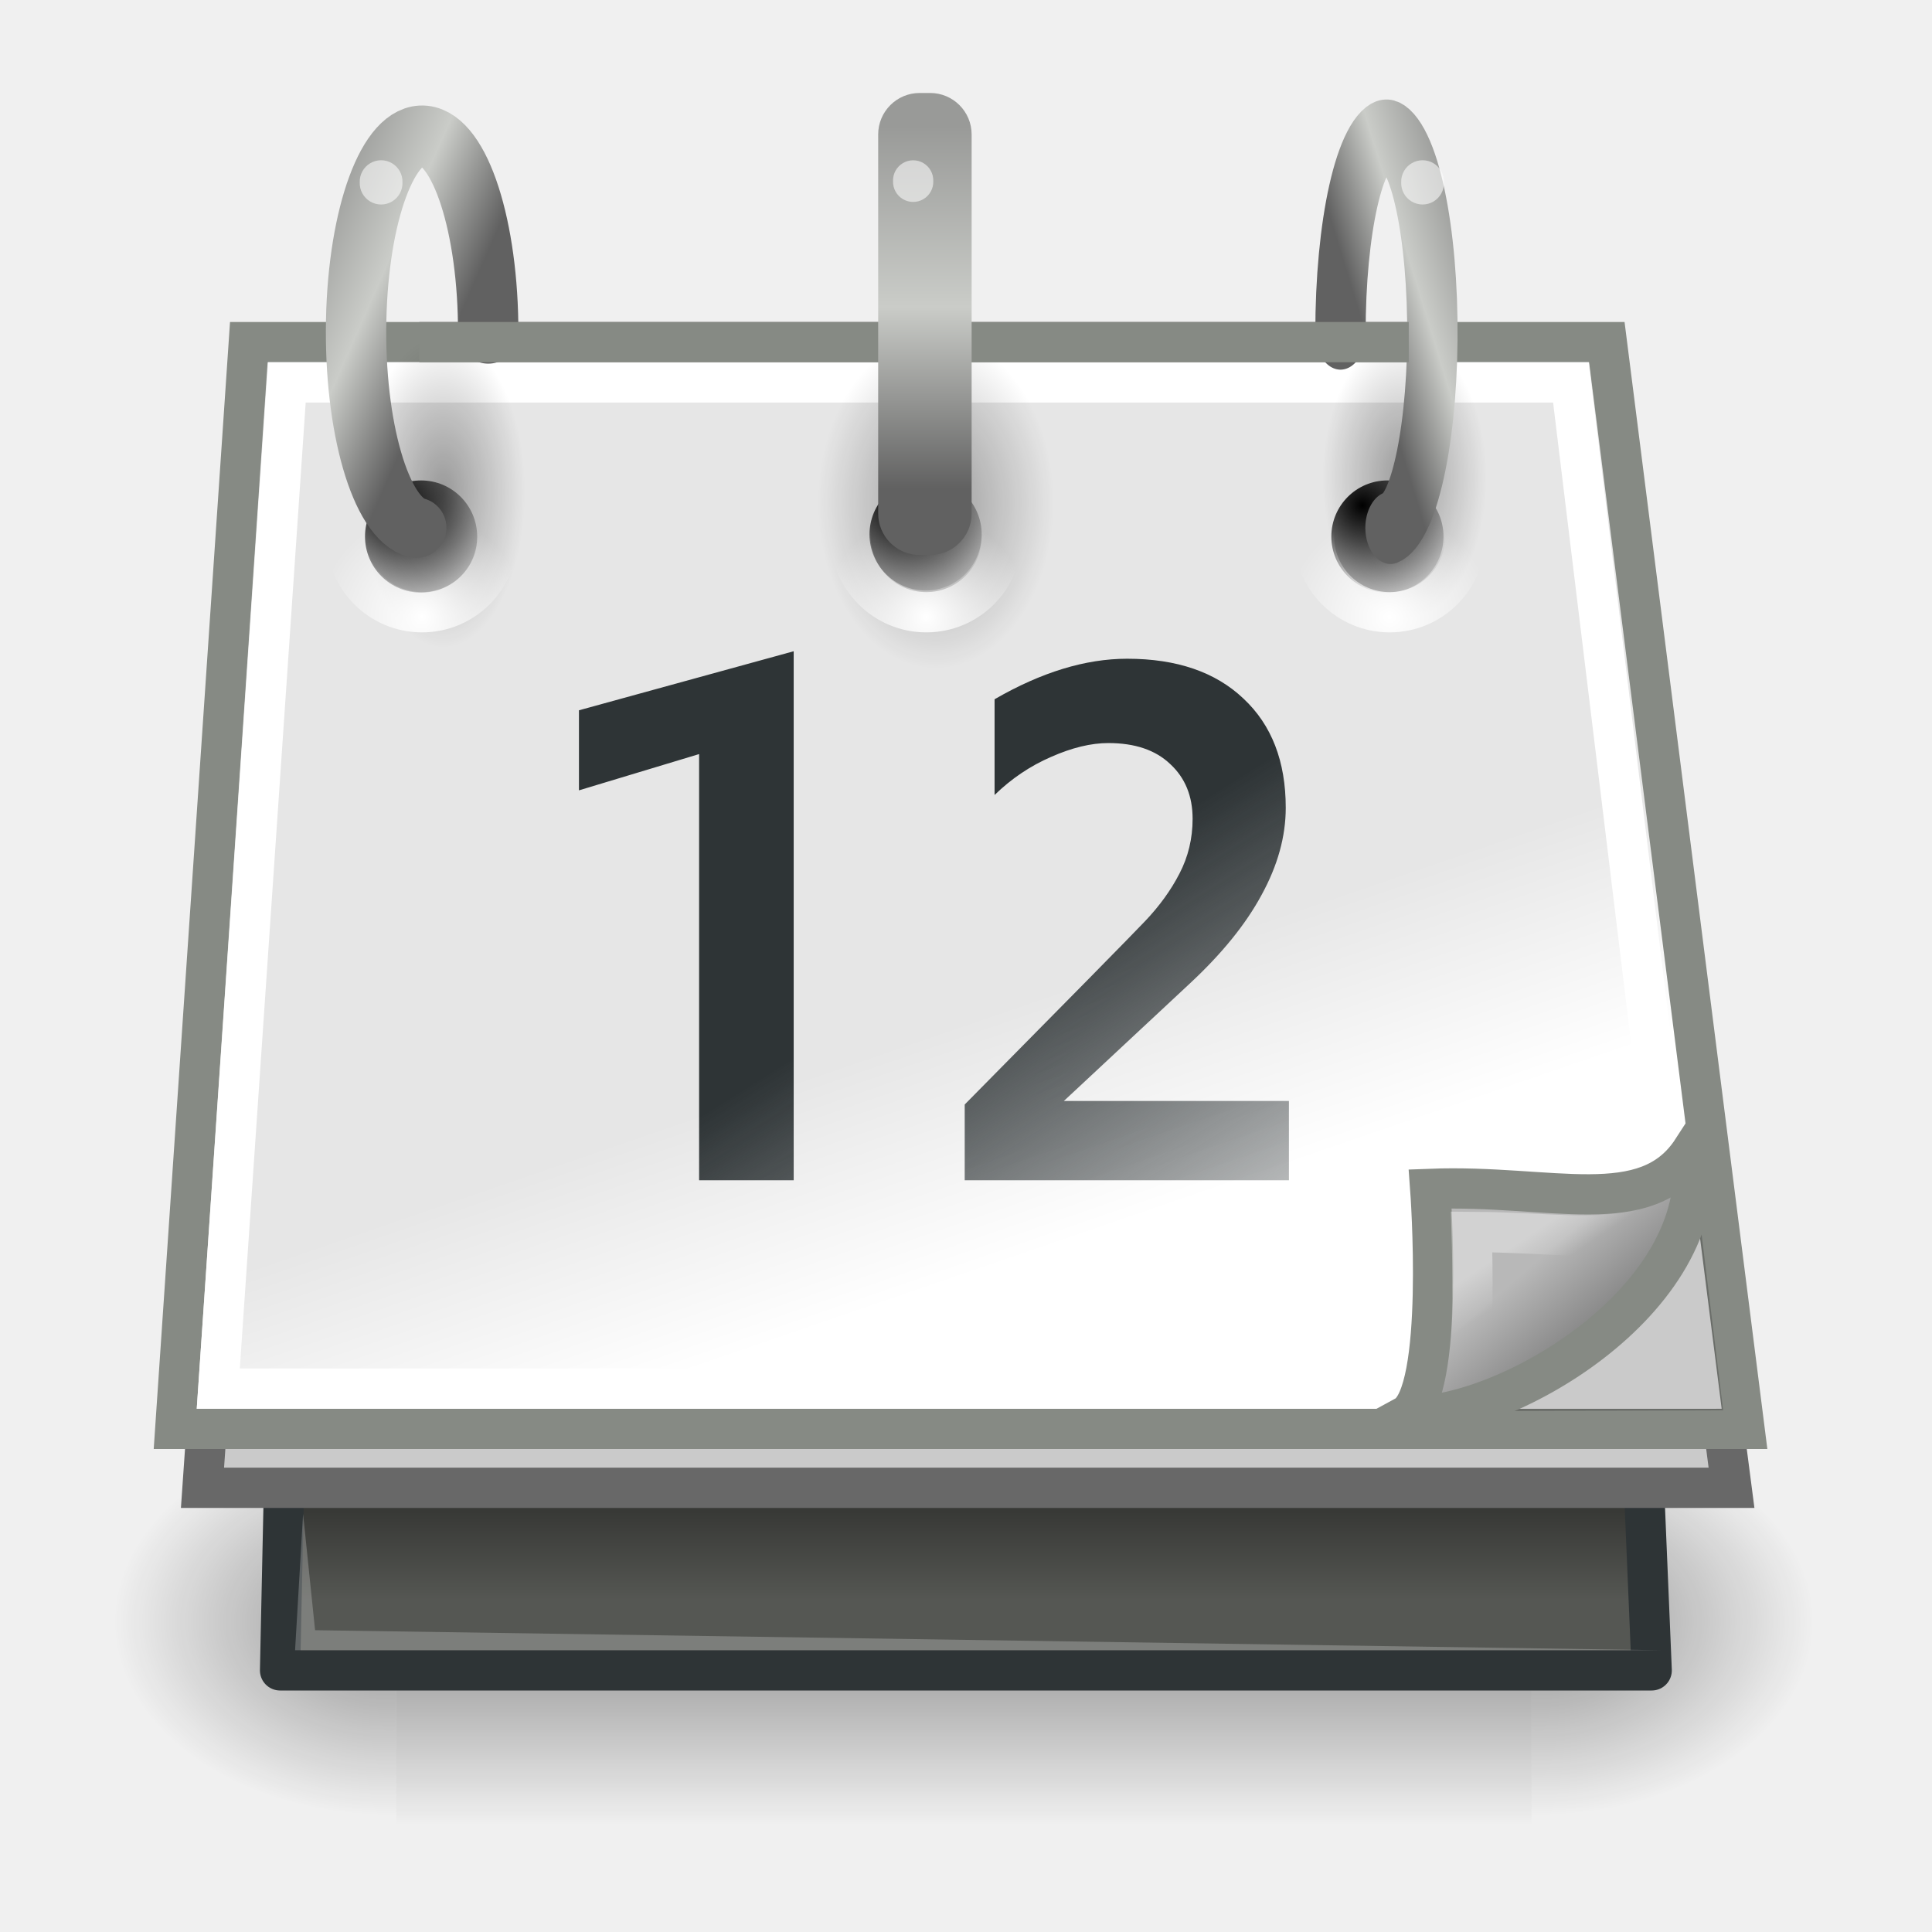
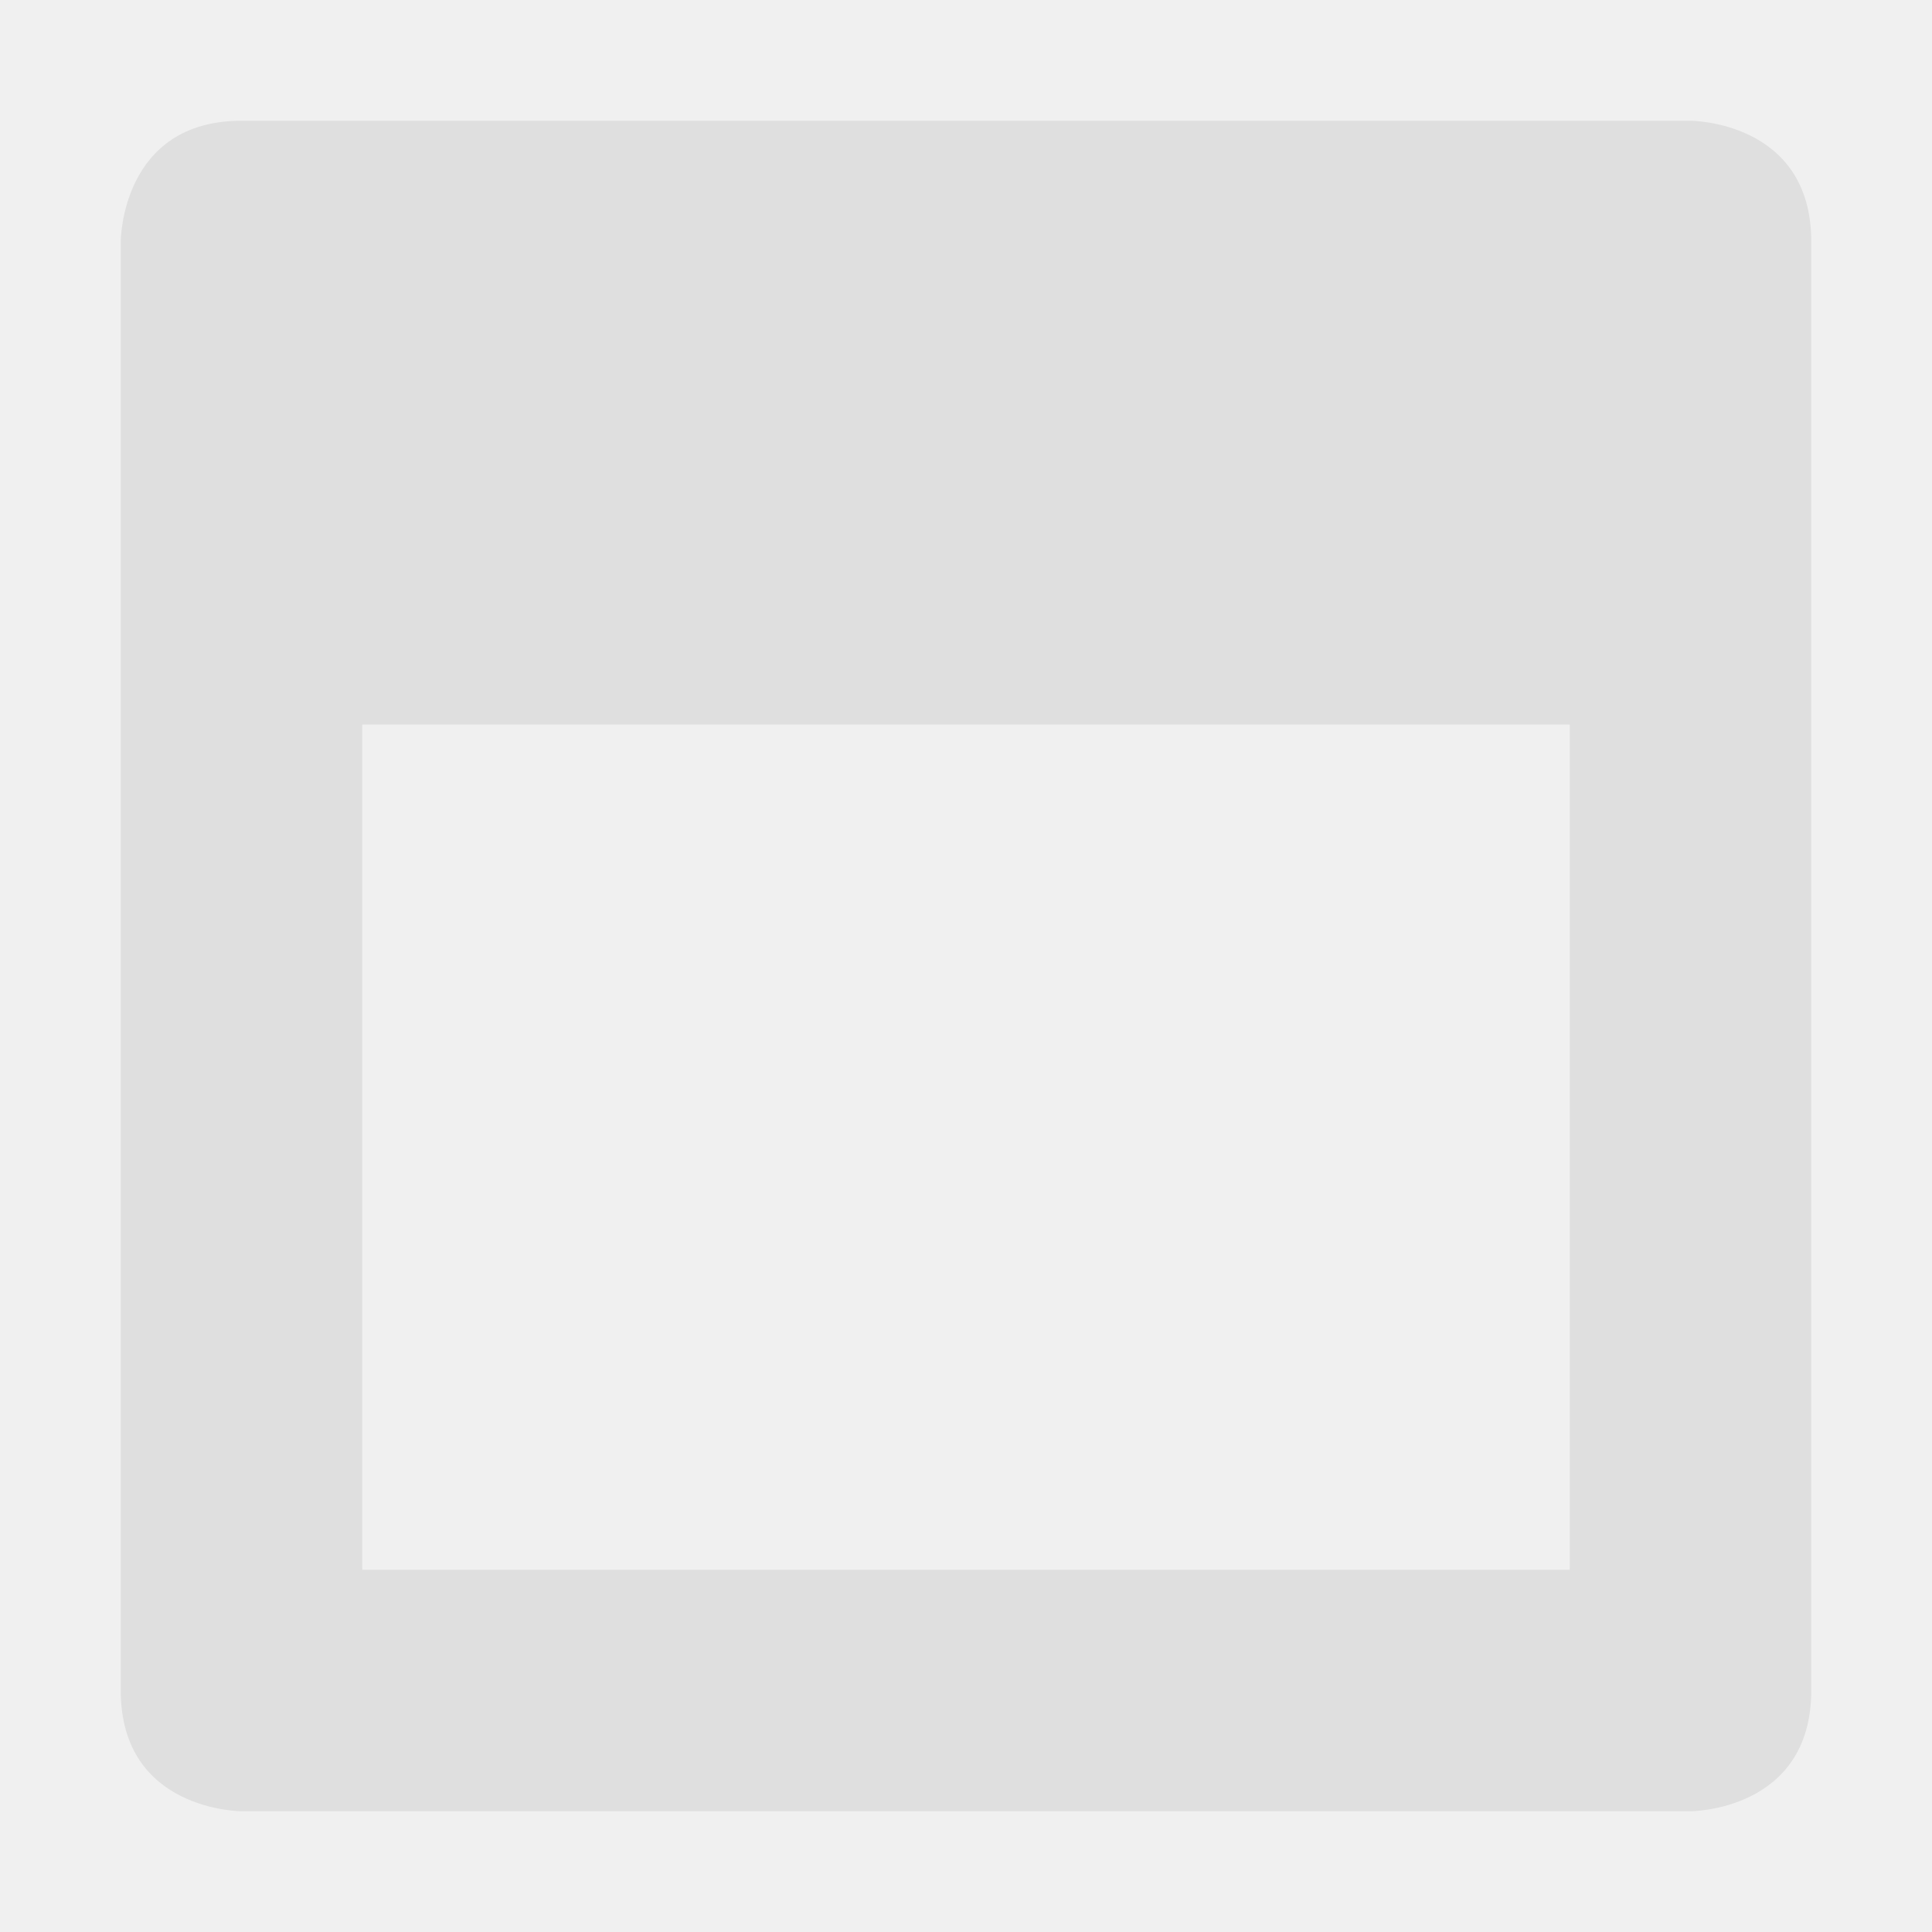
- <svg xmlns="http://www.w3.org/2000/svg" xmlns:xlink="http://www.w3.org/1999/xlink" width="48px" height="48px" id="svg11300">
-   <defs id="defs3">
-     <radialGradient xlink:href="#linearGradient5060" id="radialGradient6719" gradientUnits="userSpaceOnUse" gradientTransform="matrix(-2.774389,0,0,1.969706,112.7623,-872.8854)" cx="605.714" cy="486.648" fx="605.714" fy="486.648" r="117.143" />
-     <linearGradient id="linearGradient5060">
-       <stop style="stop-color:black;stop-opacity:1;" offset="0" id="stop5062" />
-       <stop style="stop-color:black;stop-opacity:0;" offset="1" id="stop5064" />
-     </linearGradient>
-     <radialGradient xlink:href="#linearGradient5060" id="radialGradient6717" gradientUnits="userSpaceOnUse" gradientTransform="matrix(2.774389,0,0,1.969706,-1891.633,-872.8854)" cx="605.714" cy="486.648" fx="605.714" fy="486.648" r="117.143" />
-     <linearGradient id="linearGradient5048">
-       <stop style="stop-color:black;stop-opacity:0;" offset="0" id="stop5050" />
-       <stop id="stop5056" offset="0.5" style="stop-color:black;stop-opacity:1;" />
-       <stop style="stop-color:black;stop-opacity:0;" offset="1" id="stop5052" />
-     </linearGradient>
-     <linearGradient xlink:href="#linearGradient5048" id="linearGradient6715" gradientUnits="userSpaceOnUse" gradientTransform="matrix(2.774389,0,0,1.969706,-1892.179,-872.8854)" x1="302.857" y1="366.648" x2="302.857" y2="609.505" />
-     <linearGradient id="linearGradient4604">
-       <stop style="stop-color:#383936;stop-opacity:1;" offset="0" id="stop4606" />
-       <stop style="stop-color:#555753;stop-opacity:1;" offset="1" id="stop4608" />
-     </linearGradient>
-     <linearGradient id="linearGradient6105">
-       <stop style="stop-color:#ffffff;stop-opacity:1;" offset="0" id="stop6107" />
-       <stop style="stop-color:#ffffff;stop-opacity:0;" offset="1" id="stop6109" />
-     </linearGradient>
-     <linearGradient id="linearGradient6087">
-       <stop style="stop-color:#2e3436;stop-opacity:1;" offset="0" id="stop6089" />
-       <stop style="stop-color:#2e3436;stop-opacity:0;" offset="1" id="stop6091" />
-     </linearGradient>
-     <linearGradient id="linearGradient2224">
-       <stop style="stop-color:#7c7c7c;stop-opacity:1;" offset="0" id="stop2226" />
-       <stop style="stop-color:#b8b8b8;stop-opacity:1;" offset="1" id="stop2228" />
-     </linearGradient>
-     <linearGradient xlink:href="#linearGradient2224" id="linearGradient6055" gradientUnits="userSpaceOnUse" gradientTransform="matrix(0.734574,0,0,0.73094,13.14657,3.97815)" x1="35.997" y1="40.458" x2="33.665" y2="37.771" />
-     <linearGradient id="linearGradient2251">
-       <stop style="stop-color:#ffffff;stop-opacity:1;" offset="0" id="stop2253" />
-       <stop style="stop-color:#ffffff;stop-opacity:0;" offset="1" id="stop2255" />
-     </linearGradient>
-     <linearGradient xlink:href="#linearGradient2251" id="linearGradient6052" gradientUnits="userSpaceOnUse" gradientTransform="matrix(0.734574,0,0,0.73094,13.35394,3.76021)" x1="33.396" y1="36.921" x2="34.17" y2="38.07" />
-     <linearGradient id="linearGradient4776">
-       <stop style="stop-color:#000000;stop-opacity:1;" offset="0" id="stop4778" />
-       <stop style="stop-color:#000000;stop-opacity:0;" offset="1" id="stop4780" />
-     </linearGradient>
-     <linearGradient id="linearGradient4754">
-       <stop id="stop4756" offset="0" style="stop-color:#d3d7cf;stop-opacity:1" />
-       <stop id="stop4758" offset="1" style="stop-color:#888a85;stop-opacity:0" />
-     </linearGradient>
-     <linearGradient id="linearGradient4748">
-       <stop style="stop-color:#999a98;stop-opacity:1;" offset="0" id="stop4750" />
-       <stop id="stop4760" offset="0.5" style="stop-color:#caccc8;stop-opacity:1;" />
-       <stop style="stop-color:#616161;stop-opacity:1;" offset="1" id="stop4752" />
-     </linearGradient>
-     <linearGradient id="linearGradient4693">
-       <stop style="stop-color:#000000;stop-opacity:1;" offset="0" id="stop4695" />
-       <stop style="stop-color:#000000;stop-opacity:0;" offset="1" id="stop4697" />
-     </linearGradient>
-     <linearGradient id="linearGradient4573">
-       <stop style="stop-color:#000000;stop-opacity:1;" offset="0" id="stop4575" />
-       <stop style="stop-color:#000000;stop-opacity:0;" offset="1" id="stop4577" />
-     </linearGradient>
-     <linearGradient id="linearGradient4565">
-       <stop id="stop4567" offset="0" style="stop-color:#7f7f70;stop-opacity:1;" />
-       <stop id="stop4569" offset="1" style="stop-color:#a6a69c;stop-opacity:1;" />
-     </linearGradient>
-     <linearGradient id="linearGradient4537">
-       <stop id="stop6075" offset="0" style="stop-color:#ffffff;stop-opacity:1;" />
-       <stop id="stop6073" offset="1" style="stop-color:#e6e6e6;stop-opacity:1;" />
-     </linearGradient>
-     <linearGradient id="linearGradient11520">
-       <stop id="stop11522" offset="0" style="stop-color:#ffffff;stop-opacity:1;" />
-       <stop id="stop11524" offset="1" style="stop-color:#dcdcdc;stop-opacity:1;" />
-     </linearGradient>
-     <linearGradient id="linearGradient11508">
-       <stop id="stop11510" offset="0" style="stop-color:#000000;stop-opacity:1;" />
-       <stop id="stop11512" offset="1" style="stop-color:#000000;stop-opacity:0;" />
-     </linearGradient>
-     <linearGradient id="linearGradient11494">
-       <stop id="stop11496" offset="0" style="stop-color:#ef2929;stop-opacity:1;" />
-       <stop id="stop11498" offset="1" style="stop-color:#ef2929;stop-opacity:0;" />
-     </linearGradient>
-     <linearGradient id="linearGradient11415">
-       <stop id="stop11417" offset="0" style="stop-color:#204a87;stop-opacity:0;" />
-       <stop style="stop-color:#204a87;stop-opacity:1;" offset="0.5" id="stop11423" />
-       <stop id="stop11419" offset="1" style="stop-color:#204a87;stop-opacity:0;" />
-     </linearGradient>
-     <linearGradient id="linearGradient11399">
-       <stop id="stop11401" offset="0" style="stop-color:#000000;stop-opacity:1;" />
-       <stop id="stop11403" offset="1" style="stop-color:#000000;stop-opacity:0;" />
-     </linearGradient>
-     <linearGradient gradientTransform="translate(-60.28571,-0.285714)" y2="34.462" x2="43.616" y1="3.774" x1="15.828" gradientUnits="userSpaceOnUse" id="linearGradient11425" xlink:href="#linearGradient11415" />
-     <linearGradient gradientTransform="translate(-60.57143,0)" y2="39.034" x2="35.68" y1="9.346" x1="9.696" gradientUnits="userSpaceOnUse" id="linearGradient11427" xlink:href="#linearGradient11415" />
-     <linearGradient y2="33.462" x2="26.759" y1="19.774" x1="13.267" gradientTransform="translate(-60.85714,0.428571)" gradientUnits="userSpaceOnUse" id="linearGradient11439" xlink:href="#linearGradient11415" />
-     <radialGradient r="8.5" fy="39.143" fx="12.071" cy="39.143" cx="12.071" gradientTransform="matrix(1,0,0,0.487395,0,20.06483)" gradientUnits="userSpaceOnUse" id="radialGradient11441" xlink:href="#linearGradient11399" />
-     <radialGradient gradientTransform="matrix(1.243453,2.106784e-16,-2.106784e-16,1.243453,-6.713754,-3.742847)" gradientUnits="userSpaceOnUse" r="3.834" fy="15.048" fx="27.577" cy="15.048" cx="27.577" id="radialGradient11500" xlink:href="#linearGradient11494" />
-     <radialGradient r="3.834" fy="16.049" fx="27.577" cy="16.049" cx="27.577" gradientTransform="matrix(1.243453,2.106784e-16,-2.106784e-16,1.243453,-6.713754,-3.742847)" gradientUnits="userSpaceOnUse" id="radialGradient11504" xlink:href="#linearGradient11494" />
-     <radialGradient gradientUnits="userSpaceOnUse" gradientTransform="matrix(1,0,0,0.338462,2.166583e-14,29.48178)" r="6.566" fy="44.565" fx="30.204" cy="44.565" cx="30.204" id="radialGradient11514" xlink:href="#linearGradient11508" />
-     <radialGradient gradientTransform="matrix(1.995058,-1.651527e-32,0,1.995058,-24.32488,-35.70087)" gradientUnits="userSpaceOnUse" r="20.531" fy="35.878" fx="24.446" cy="35.878" cx="24.446" id="radialGradient11526" xlink:href="#linearGradient11520" />
-     <radialGradient r="6.566" fy="44.565" fx="30.204" cy="44.565" cx="30.204" gradientTransform="matrix(1,0,0,0.338462,3.185827e-15,29.48178)" gradientUnits="userSpaceOnUse" id="radialGradient11532" xlink:href="#linearGradient11508" />
-     <radialGradient xlink:href="#linearGradient11508" id="radialGradient1348" gradientUnits="userSpaceOnUse" gradientTransform="matrix(1,0,0,0.338462,-1.353344e-14,29.48178)" cx="30.204" cy="44.565" fx="30.204" fy="44.565" r="6.566" />
-     <radialGradient xlink:href="#linearGradient11520" id="radialGradient1350" gradientUnits="userSpaceOnUse" gradientTransform="matrix(1.995058,-1.651527e-32,0,1.995058,-24.32488,-35.70087)" cx="24.446" cy="35.878" fx="24.446" fy="35.878" r="20.531" />
-     <radialGradient xlink:href="#linearGradient11494" id="radialGradient1352" gradientUnits="userSpaceOnUse" gradientTransform="matrix(1.243453,2.106784e-16,-2.106784e-16,1.243453,-6.713754,-3.742847)" cx="27.577" cy="16.049" fx="27.577" fy="16.049" r="3.834" />
-     <radialGradient xlink:href="#linearGradient11494" id="radialGradient1354" gradientUnits="userSpaceOnUse" gradientTransform="matrix(1.243453,2.106784e-16,-2.106784e-16,1.243453,-6.713754,-3.742847)" cx="27.577" cy="15.048" fx="27.577" fy="15.048" r="3.834" />
-     <radialGradient xlink:href="#linearGradient11508" id="radialGradient1356" gradientUnits="userSpaceOnUse" gradientTransform="matrix(1,0,0,0.338462,2.220359e-14,29.48178)" cx="30.204" cy="44.565" fx="30.204" fy="44.565" r="6.566" />
-     <radialGradient xlink:href="#linearGradient11520" id="radialGradient1366" gradientUnits="userSpaceOnUse" gradientTransform="matrix(2.049266,-1.696401e-32,0,2.049266,-25.65002,-37.31089)" cx="24.446" cy="35.878" fx="24.446" fy="35.878" r="20.531" />
-     <linearGradient xlink:href="#linearGradient4537" id="linearGradient4543" x1="37.271" y1="27.273" x2="35.872" y2="22.674" gradientUnits="userSpaceOnUse" gradientTransform="matrix(1.125982,0,0,1.272791,-4.167995,-7.706526)" />
-     <radialGradient xlink:href="#linearGradient4573" id="radialGradient4579" cx="24.97" cy="42.211" fx="24.97" fy="42.211" r="20.815" gradientTransform="matrix(1,0,0,0.286624,-1.249436e-15,30.11199)" gradientUnits="userSpaceOnUse" />
-     <radialGradient xlink:href="#linearGradient4693" id="radialGradient4699" cx="12.887" cy="16.771" fx="12.887" fy="16.771" r="1.591" gradientUnits="userSpaceOnUse" gradientTransform="matrix(1.944444,4.466041e-15,-4.466041e-15,1.944444,-12.77212,-16.7839)" />
-     <radialGradient xlink:href="#linearGradient4693" id="radialGradient4705" gradientUnits="userSpaceOnUse" gradientTransform="matrix(1.944444,4.466041e-15,-4.466041e-15,1.944444,-12.77212,-16.7839)" cx="12.887" cy="16.771" fx="12.887" fy="16.771" r="1.591" />
-     <radialGradient xlink:href="#linearGradient4693" id="radialGradient4712" gradientUnits="userSpaceOnUse" gradientTransform="matrix(1.944444,4.466041e-15,-4.466041e-15,1.944444,-12.77212,-16.7839)" cx="12.887" cy="16.771" fx="12.887" fy="16.771" r="1.591" />
-     <linearGradient xlink:href="#linearGradient4748" id="linearGradient4744" x1="10.998" y1="11.929" x2="14.54" y2="13.486" gradientUnits="userSpaceOnUse" />
-     <linearGradient xlink:href="#linearGradient4754" id="linearGradient4746" x1="24.804" y1="7.36" x2="24.804" y2="13.861" gradientUnits="userSpaceOnUse" />
-     <linearGradient xlink:href="#linearGradient4748" id="linearGradient4764" gradientUnits="userSpaceOnUse" x1="10.998" y1="11.929" x2="14.54" y2="13.486" />
-     <linearGradient xlink:href="#linearGradient4748" id="linearGradient4772" x1="24.031" y1="7.531" x2="24.031" y2="15.531" gradientUnits="userSpaceOnUse" gradientTransform="matrix(1.125982,0,0,1.126747,-4.079607,-5.365805)" />
-     <radialGradient xlink:href="#linearGradient4776" id="radialGradient4782" cx="13.833" cy="17.904" fx="13.833" fy="17.904" r="1.812" gradientTransform="matrix(1,0,0,2.02439,-3.663953e-15,-18.34044)" gradientUnits="userSpaceOnUse" />
-     <radialGradient xlink:href="#linearGradient4776" id="radialGradient4786" gradientUnits="userSpaceOnUse" gradientTransform="matrix(1,0,0,2.02439,1.66256e-14,-18.34044)" cx="13.833" cy="17.904" fx="13.833" fy="17.904" r="1.812" />
-     <radialGradient xlink:href="#linearGradient4776" id="radialGradient4790" gradientUnits="userSpaceOnUse" gradientTransform="matrix(1,0,0,2.02439,1.463672e-16,-18.34044)" cx="13.833" cy="17.904" fx="13.833" fy="17.904" r="1.812" />
-     <linearGradient xlink:href="#linearGradient6087" id="linearGradient6093" x1="23.204" y1="24.078" x2="30.742" y2="36.054" gradientUnits="userSpaceOnUse" />
-     <radialGradient xlink:href="#linearGradient6105" id="radialGradient6111" cx="12.993" cy="18.4" fx="12.993" fy="18.4" r="2.162" gradientUnits="userSpaceOnUse" />
-     <radialGradient xlink:href="#linearGradient6105" id="radialGradient6115" gradientUnits="userSpaceOnUse" cx="12.993" cy="18.4" fx="12.993" fy="18.4" r="2.162" />
-     <radialGradient xlink:href="#linearGradient6105" id="radialGradient6119" gradientUnits="userSpaceOnUse" cx="12.993" cy="18.4" fx="12.993" fy="18.4" r="2.162" />
-     <linearGradient xlink:href="#linearGradient4604" id="linearGradient4610" x1="25.349" y1="37.548" x2="25.349" y2="39.751" gradientUnits="userSpaceOnUse" gradientTransform="matrix(0.951156,0,0,1,1.172114,0)" />
-   </defs>
-   <g id="layer1">
-     <g style="display:inline" transform="matrix(2.105461e-2,0,0,2.086758e-2,42.67494,38.5019)" id="g6707">
-       <rect style="opacity:0.402;color:black;fill:url(#linearGradient6715);fill-opacity:1;fill-rule:nonzero;stroke:none;stroke-width:1;stroke-linecap:round;stroke-linejoin:miter;marker:none;marker-start:none;marker-mid:none;marker-end:none;stroke-miterlimit:4;stroke-dasharray:none;stroke-dashoffset:0;stroke-opacity:1;visibility:visible;display:inline;overflow:visible" id="rect6709" width="1339.633" height="478.357" x="-1559.252" y="-150.697" />
-       <path style="opacity:0.402;color:black;fill:url(#radialGradient6717);fill-opacity:1;fill-rule:nonzero;stroke:none;stroke-width:1;stroke-linecap:round;stroke-linejoin:miter;marker:none;marker-start:none;marker-mid:none;marker-end:none;stroke-miterlimit:4;stroke-dasharray:none;stroke-dashoffset:0;stroke-opacity:1;visibility:visible;display:inline;overflow:visible" d="M -219.619,-150.68 C -219.619,-150.68 -219.619,327.65 -219.619,327.65 C -76.745,328.551 125.781,220.481 125.781,88.454 C 125.781,-43.572 -33.655,-150.68 -219.619,-150.68 z " id="path6711" />
-       <path id="path6713" d="M -1559.252,-150.68 C -1559.252,-150.68 -1559.252,327.65 -1559.252,327.65 C -1702.127,328.551 -1904.652,220.481 -1904.652,88.454 C -1904.652,-43.572 -1745.216,-150.68 -1559.252,-150.68 z " style="opacity:0.402;color:black;fill:url(#radialGradient6719);fill-opacity:1;fill-rule:nonzero;stroke:none;stroke-width:1;stroke-linecap:round;stroke-linejoin:miter;marker:none;marker-start:none;marker-mid:none;marker-end:none;stroke-miterlimit:4;stroke-dasharray:none;stroke-dashoffset:0;stroke-opacity:1;visibility:visible;display:inline;overflow:visible" />
-     </g>
-     <path style="opacity:1;color:#000000;fill:url(#linearGradient4610);fill-opacity:1;fill-rule:evenodd;stroke:#2e3436;stroke-width:1;stroke-linecap:butt;stroke-linejoin:round;marker:none;marker-start:none;marker-mid:none;marker-end:none;stroke-miterlimit:4;stroke-dasharray:none;stroke-dashoffset:0;stroke-opacity:1;visibility:visible;display:block;overflow:visible" d="M 7.19,30.619 L 6.958,41.5 L 41.036,41.5 L 40.504,28.828 L 7.19,30.619 z " id="path4535" />
-     <path style="opacity:0.231;color:#000000;fill:#ffffff;fill-opacity:1;fill-rule:evenodd;stroke:none;stroke-width:1.5;stroke-linecap:round;stroke-linejoin:miter;marker:none;marker-start:none;marker-mid:none;marker-end:none;stroke-miterlimit:4;stroke-dasharray:none;stroke-dashoffset:0;stroke-opacity:1;visibility:visible;display:block;overflow:visible" d="M 7.53,37.614 L 7.331,41 L 41.314,41 L 7.828,40.502 L 7.53,37.614 z " id="path6079" />
-     <path id="path8616" d="M 6.812,11.277 L 39.686,11.277 L 43.019,36.964 L 5.031,36.964 L 6.812,11.277 z " style="opacity:1;color:#000000;fill:#cacaca;fill-opacity:1;fill-rule:evenodd;stroke:#686868;stroke-width:1;stroke-linecap:butt;stroke-linejoin:miter;marker:none;marker-start:none;marker-mid:none;marker-end:none;stroke-miterlimit:4;stroke-dasharray:none;stroke-dashoffset:0;stroke-opacity:1;visibility:visible;display:block;overflow:visible" />
-     <path style="opacity:1;color:#000000;fill:url(#linearGradient4543);fill-opacity:1;fill-rule:evenodd;stroke:#868a84;stroke-width:1;stroke-linecap:butt;stroke-linejoin:miter;marker:none;marker-start:none;marker-mid:none;marker-end:none;stroke-miterlimit:4;stroke-dasharray:none;stroke-dashoffset:0;stroke-opacity:1;visibility:visible;display:block;overflow:visible" d="M 6.182,8.5 L 39.921,8.5 L 43.342,35.5 L 4.354,35.5 L 6.182,8.5 z " id="path3660" />
-     <path id="path4545" d="M 7.128,9.5 L 39.029,9.5 L 42.074,34.5 L 5.423,34.5 L 7.128,9.5 z " style="opacity:1;color:#000000;fill:none;fill-opacity:1;fill-rule:evenodd;stroke:#ffffff;stroke-width:1;stroke-linecap:butt;stroke-linejoin:miter;marker:none;marker-start:none;marker-mid:none;marker-end:none;stroke-miterlimit:4;stroke-dasharray:none;stroke-dashoffset:0;stroke-opacity:1;visibility:visible;display:block;overflow:visible" />
-     <path style="opacity:0.209;color:#000000;fill:#000000;fill-opacity:1;fill-rule:evenodd;stroke:none;stroke-width:1.5;stroke-linecap:round;stroke-linejoin:miter;marker:none;marker-start:none;marker-mid:none;marker-end:none;stroke-miterlimit:4;stroke-dasharray:none;stroke-dashoffset:0;stroke-opacity:1;visibility:visible;display:block;overflow:visible" d="M 42.811,35.039 L 42.09,29.152 L 35.827,35.062 L 42.811,35.039 z " id="path6077" />
-     <path style="opacity:0.335;color:#000000;fill:url(#radialGradient4790);fill-opacity:1;fill-rule:evenodd;stroke:none;stroke-width:1.5;stroke-linecap:round;stroke-linejoin:miter;marker:none;marker-start:none;marker-mid:none;marker-end:none;stroke-miterlimit:4;stroke-dasharray:none;stroke-dashoffset:0;stroke-opacity:1;visibility:visible;display:block;overflow:visible" id="path4788" d="M 15.645 17.904 A 1.812 3.668 0 1 1  12.021,17.904 A 1.812 3.668 0 1 1  15.645 17.904 z" transform="matrix(1.620316,0,0,1.126747,0.837299,-7.689396)" />
-     <path transform="matrix(1.125982,0,0,0.958072,19.31959,-5.288202)" d="M 15.645 17.904 A 1.812 3.668 0 1 1  12.021,17.904 A 1.812 3.668 0 1 1  15.645 17.904 z" id="path4784" style="opacity:0.335;color:#000000;fill:url(#radialGradient4786);fill-opacity:1;fill-rule:evenodd;stroke:none;stroke-width:1.5;stroke-linecap:round;stroke-linejoin:miter;marker:none;marker-start:none;marker-mid:none;marker-end:none;stroke-miterlimit:4;stroke-dasharray:none;stroke-dashoffset:0;stroke-opacity:1;visibility:visible;display:block;overflow:visible" />
-     <path style="opacity:0.335;color:#000000;fill:url(#radialGradient4782);fill-opacity:1;fill-rule:evenodd;stroke:none;stroke-width:1.5;stroke-linecap:round;stroke-linejoin:miter;marker:none;marker-start:none;marker-mid:none;marker-end:none;stroke-miterlimit:4;stroke-dasharray:none;stroke-dashoffset:0;stroke-opacity:1;visibility:visible;display:block;overflow:visible" id="path4774" d="M 15.645 17.904 A 1.812 3.668 0 1 1  12.021,17.904 A 1.812 3.668 0 1 1  15.645 17.904 z" transform="matrix(1.125982,0,0,1.054458,-4.566089,-6.660313)" />
-     <path style="font-size:14px;font-style:normal;font-variant:normal;font-weight:bold;font-stretch:normal;text-align:start;line-height:100%;writing-mode:lr-tb;text-anchor:start;fill:url(#linearGradient6093);fill-opacity:1.0;stroke:none;stroke-width:1px;stroke-linecap:butt;stroke-linejoin:miter;stroke-opacity:1;font-family:Segoe" d="M 19.719,29.324 L 17.369,29.324 L 17.369,18.735 L 14.384,19.636 L 14.384,17.647 L 19.719,16.18 L 19.719,29.324 M 32.023,29.324 L 23.968,29.324 L 23.968,27.441 C 26.6,24.778 28.093,23.26 28.446,22.889 C 28.805,22.512 29.091,22.117 29.303,21.705 C 29.521,21.286 29.63,20.832 29.63,20.343 C 29.63,19.778 29.444,19.324 29.073,18.982 C 28.708,18.634 28.196,18.461 27.536,18.461 C 27.106,18.461 26.632,18.576 26.114,18.805 C 25.596,19.029 25.128,19.345 24.71,19.751 L 24.71,17.373 C 25.87,16.702 26.968,16.366 28.004,16.366 C 29.235,16.366 30.198,16.696 30.893,17.356 C 31.593,18.01 31.944,18.914 31.944,20.069 C 31.944,20.782 31.744,21.504 31.343,22.235 C 30.949,22.966 30.351,23.702 29.55,24.445 L 26.432,27.353 L 32.023,27.353 L 32.023,29.324" id="text4581" />
-     <path transform="matrix(1.1813,0,0,1.182048,-4.864643,-6.422489)" d="M 14.584 16.711 A 1.591 1.591 0 1 1  11.402,16.711 A 1.591 1.591 0 1 1  14.584 16.711 z" id="path6095" style="opacity:1;color:#000000;fill:none;fill-opacity:1;fill-rule:evenodd;stroke:url(#radialGradient6111);stroke-width:0.846;stroke-linecap:butt;stroke-linejoin:miter;marker:none;marker-start:none;marker-mid:none;marker-end:none;stroke-miterlimit:4;stroke-dasharray:none;stroke-dashoffset:0;stroke-opacity:1;visibility:visible;display:block;overflow:visible" />
-     <path style="opacity:1;color:#000000;fill:url(#radialGradient4699);fill-opacity:1;fill-rule:evenodd;stroke:none;stroke-width:1;stroke-linecap:butt;stroke-linejoin:miter;marker:none;marker-start:none;marker-mid:none;marker-end:none;stroke-miterlimit:4;stroke-dasharray:none;stroke-dashoffset:0;stroke-opacity:1;visibility:visible;display:block;overflow:visible" id="path4691" d="M 14.584 16.711 A 1.591 1.591 0 1 1  11.402,16.711 A 1.591 1.591 0 1 1  14.584 16.711 z" transform="matrix(0.875764,0,0,0.876359,-0.916889,-1.31427)" />
-     <path transform="matrix(0.875764,0,0,0.876359,23.09141,-1.31427)" d="M 14.584 16.711 A 1.591 1.591 0 1 1  11.402,16.711 A 1.591 1.591 0 1 1  14.584 16.711 z" id="path4703" style="opacity:1;color:#000000;fill:url(#radialGradient4705);fill-opacity:1;fill-rule:evenodd;stroke:none;stroke-width:1;stroke-linecap:butt;stroke-linejoin:miter;marker:none;marker-start:none;marker-mid:none;marker-end:none;stroke-miterlimit:4;stroke-dasharray:none;stroke-dashoffset:0;stroke-opacity:1;visibility:visible;display:block;overflow:visible" />
-     <path transform="matrix(-0.783152,0,0,1.126747,45.83291,-5.199614)" d="M 14.411,16.252 A 1.458,4.331 0 1 1 15.998,11.967" id="path4701" style="opacity:1;color:#000000;fill:none;fill-opacity:1;fill-rule:evenodd;stroke:url(#linearGradient4744);stroke-width:1.597;stroke-linecap:round;stroke-linejoin:miter;marker:none;marker-start:none;marker-mid:none;marker-end:none;stroke-miterlimit:4;stroke-dasharray:none;stroke-dashoffset:0;stroke-opacity:1;visibility:visible;display:block;overflow:visible" />
-     <path style="opacity:1;color:#000000;fill:none;fill-opacity:1;fill-rule:evenodd;stroke:url(#linearGradient4764);stroke-width:1.332;stroke-linecap:round;stroke-linejoin:miter;marker:none;marker-start:none;marker-mid:none;marker-end:none;stroke-miterlimit:4;stroke-dasharray:none;stroke-dashoffset:0;stroke-opacity:1;visibility:visible;display:block;overflow:visible" id="path4762" d="M 14.411,16.252 A 1.458,4.331 0 1 1 15.998,11.967" transform="matrix(1.125982,0,0,1.126747,-5.884205,-5.199614)" />
-     <rect style="opacity:1;color:#000000;fill:#868a84;fill-opacity:1;fill-rule:evenodd;stroke:none;stroke-width:1.5;stroke-linecap:round;stroke-linejoin:miter;marker:none;marker-start:none;marker-mid:none;marker-end:none;stroke-miterlimit:4;stroke-dasharray:none;stroke-dashoffset:0;stroke-opacity:1;visibility:visible;display:block;overflow:visible" id="rect4707" width="24.582" height="1" x="10.418" y="8" />
-     <path style="opacity:1;color:#000000;fill:url(#radialGradient4712);fill-opacity:1;fill-rule:evenodd;stroke:none;stroke-width:1;stroke-linecap:butt;stroke-linejoin:miter;marker:none;marker-start:none;marker-mid:none;marker-end:none;stroke-miterlimit:4;stroke-dasharray:none;stroke-dashoffset:0;stroke-opacity:1;visibility:visible;display:block;overflow:visible" id="path4710" d="M 14.584 16.711 A 1.591 1.591 0 1 1  11.402,16.711 A 1.591 1.591 0 1 1  14.584 16.711 z" transform="matrix(0.875764,0,0,0.876359,11.61742,-1.366726)" />
-     <rect style="opacity:1;color:#000000;fill:url(#linearGradient4772);fill-opacity:1;fill-rule:evenodd;stroke:none;stroke-width:1.5;stroke-linecap:round;stroke-linejoin:miter;marker:none;marker-start:none;marker-mid:none;marker-end:none;stroke-miterlimit:4;stroke-dasharray:none;stroke-dashoffset:0;stroke-opacity:1;visibility:visible;display:block;overflow:visible" id="rect4714" width="2.322" height="11.479" x="21.818" y="2.31" rx="1.031" ry="1.031" />
-     <path style="color:#000000;fill:url(#linearGradient6055);fill-opacity:1;fill-rule:evenodd;stroke:#868a84;stroke-width:1;stroke-linecap:butt;stroke-linejoin:miter;marker:none;marker-start:none;marker-mid:none;marker-end:none;stroke-miterlimit:4;stroke-dasharray:none;stroke-dashoffset:0;stroke-opacity:1;visibility:visible;display:inline;overflow:visible" d="M 34.918,35.178 C 37.249,35.331 42.536,32.353 42.047,28.569 C 40.899,30.34 38.552,29.421 35.534,29.537 C 35.534,29.537 35.912,34.636 34.918,35.178 z " id="path2210" />
-     <path id="path2247" d="M 36.5,33.5 C 37.506,33 39.753,31.931 40.707,30.556 C 39.491,30.832 38.586,30.621 36.563,30.607 C 36.563,30.607 36.638,32.934 36.5,33.5 z " style="opacity:0.369;color:#000000;fill:none;fill-opacity:1;fill-rule:evenodd;stroke:url(#linearGradient6052);stroke-width:1;stroke-linecap:butt;stroke-linejoin:miter;marker:none;marker-start:none;marker-mid:none;marker-end:none;stroke-miterlimit:4;stroke-dasharray:none;stroke-dashoffset:0;stroke-opacity:1;visibility:visible;display:inline;overflow:visible" />
-     <path style="opacity:0.555;color:#000000;fill:#ffffff;fill-opacity:1;fill-rule:evenodd;stroke:none;stroke-width:1.5;stroke-linecap:round;stroke-linejoin:miter;marker:none;marker-start:none;marker-mid:none;marker-end:none;stroke-miterlimit:4;stroke-dasharray:none;stroke-dashoffset:0;stroke-opacity:1;visibility:visible;display:block;overflow:visible" id="path6081" d="M 23.812 5.031 A 0.844 0.844 0 1 1  22.125,5.031 A 0.844 0.844 0 1 1  23.812 5.031 z" transform="matrix(0.592592,0,0,0.592592,9.076399,1.51852)" />
-     <path d="M 23.812 5.031 A 0.844 0.844 0 1 1  22.125,5.031 A 0.844 0.844 0 1 1  23.812 5.031 z" id="path6083" style="opacity:0.555;color:#000000;fill:#ffffff;fill-opacity:1;fill-rule:evenodd;stroke:none;stroke-width:1.5;stroke-linecap:round;stroke-linejoin:miter;marker:none;marker-start:none;marker-mid:none;marker-end:none;stroke-miterlimit:4;stroke-dasharray:none;stroke-dashoffset:0;stroke-opacity:1;visibility:visible;display:block;overflow:visible" transform="matrix(0.62963,0,0,0.62963,-4.993064,1.363424)" />
-     <path transform="matrix(0.62963,0,0,0.62963,20.88194,1.363424)" style="opacity:0.555;color:#000000;fill:#ffffff;fill-opacity:1;fill-rule:evenodd;stroke:none;stroke-width:1.5;stroke-linecap:round;stroke-linejoin:miter;marker:none;marker-start:none;marker-mid:none;marker-end:none;stroke-miterlimit:4;stroke-dasharray:none;stroke-dashoffset:0;stroke-opacity:1;visibility:visible;display:block;overflow:visible" id="path6085" d="M 23.812 5.031 A 0.844 0.844 0 1 1  22.125,5.031 A 0.844 0.844 0 1 1  23.812 5.031 z" />
-     <path style="opacity:1;color:#000000;fill:none;fill-opacity:1;fill-rule:evenodd;stroke:url(#radialGradient6115);stroke-width:0.846;stroke-linecap:butt;stroke-linejoin:miter;marker:none;marker-start:none;marker-mid:none;marker-end:none;stroke-miterlimit:4;stroke-dasharray:none;stroke-dashoffset:0;stroke-opacity:1;visibility:visible;display:block;overflow:visible" id="path6113" d="M 14.584 16.711 A 1.591 1.591 0 1 1  11.402,16.711 A 1.591 1.591 0 1 1  14.584 16.711 z" transform="matrix(1.1813,0,0,1.182048,7.664405,-6.422489)" />
-     <path transform="matrix(1.1813,0,0,1.182048,19.17699,-6.422489)" d="M 14.584 16.711 A 1.591 1.591 0 1 1  11.402,16.711 A 1.591 1.591 0 1 1  14.584 16.711 z" id="path6117" style="opacity:1;color:#000000;fill:none;fill-opacity:1;fill-rule:evenodd;stroke:url(#radialGradient6119);stroke-width:0.846;stroke-linecap:butt;stroke-linejoin:miter;marker:none;marker-start:none;marker-mid:none;marker-end:none;stroke-miterlimit:4;stroke-dasharray:none;stroke-dashoffset:0;stroke-opacity:1;visibility:visible;display:block;overflow:visible" />
-   </g>
+ <svg xmlns="http://www.w3.org/2000/svg" width="16" height="16" version="1.1">
+   <path style="fill:#dfdfdf" d="M 2,1 C 1,1 1,2 1,2 V 14 C 1,15 2,15 2,15 H 14 C 14,15 15,15 15,14 V 2 C 15,1 14,1 14,1 Z M 3,6 H 13 V 13 H 3 Z" />
</svg>
